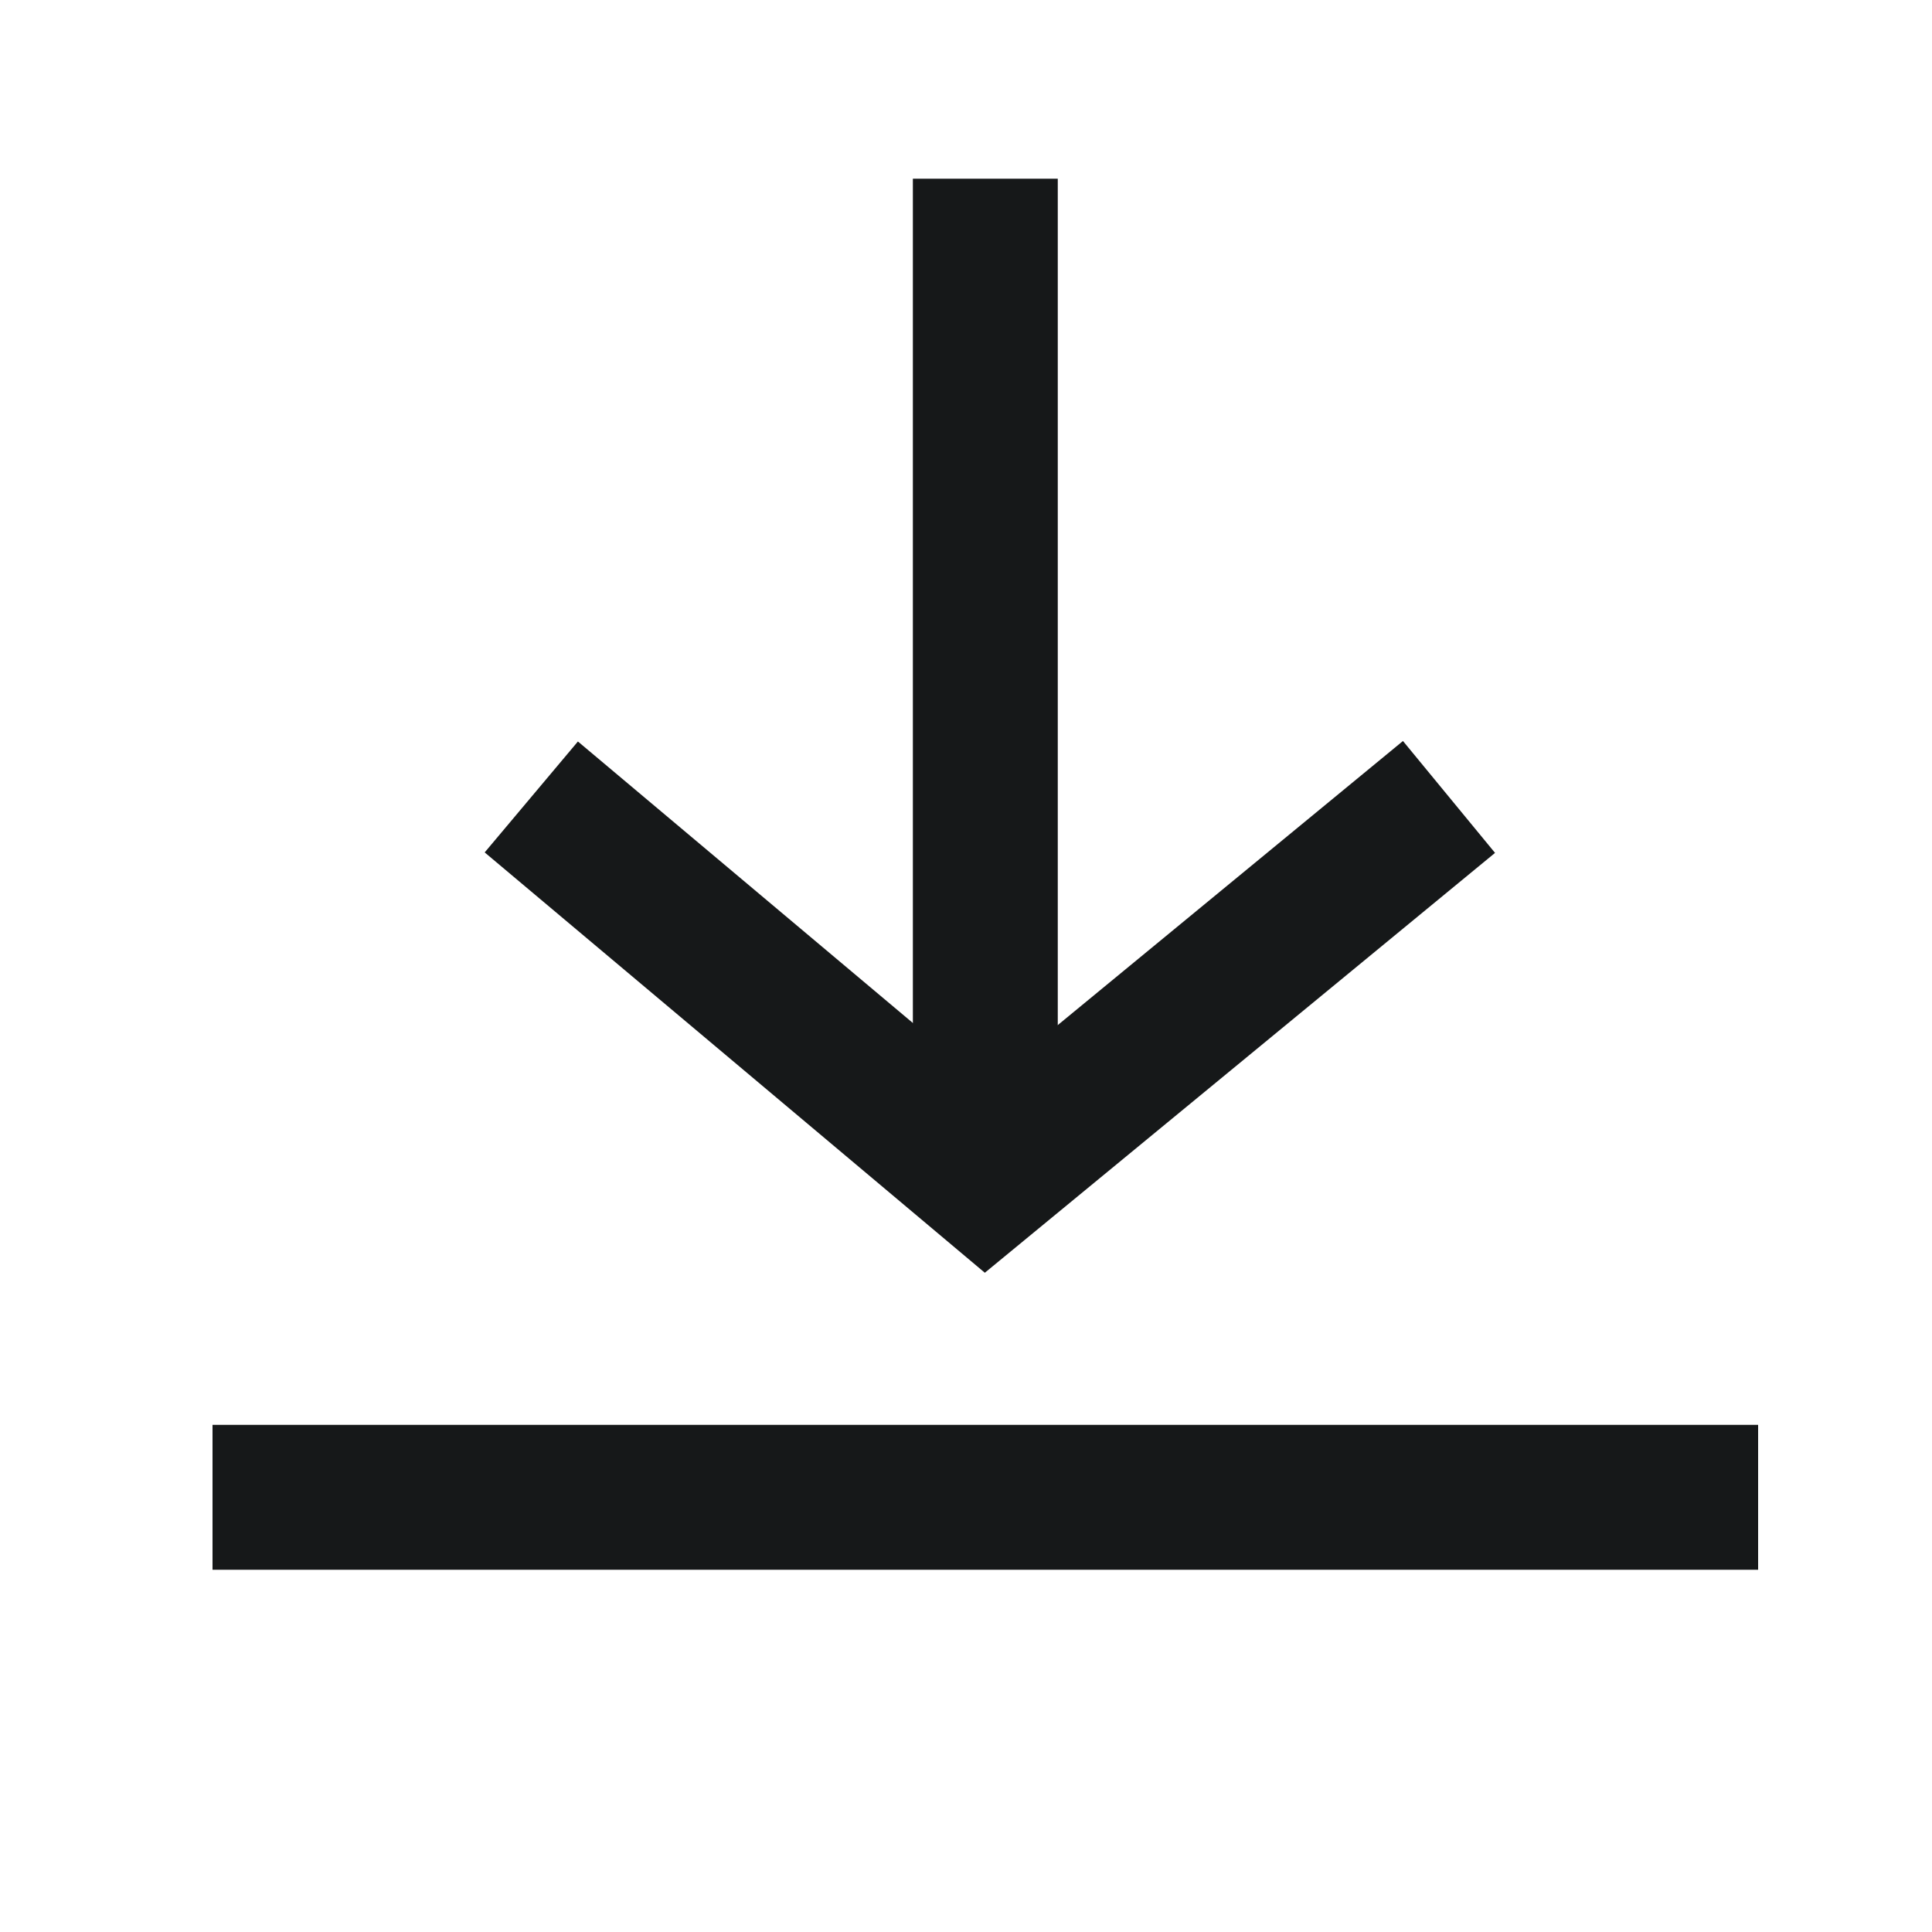
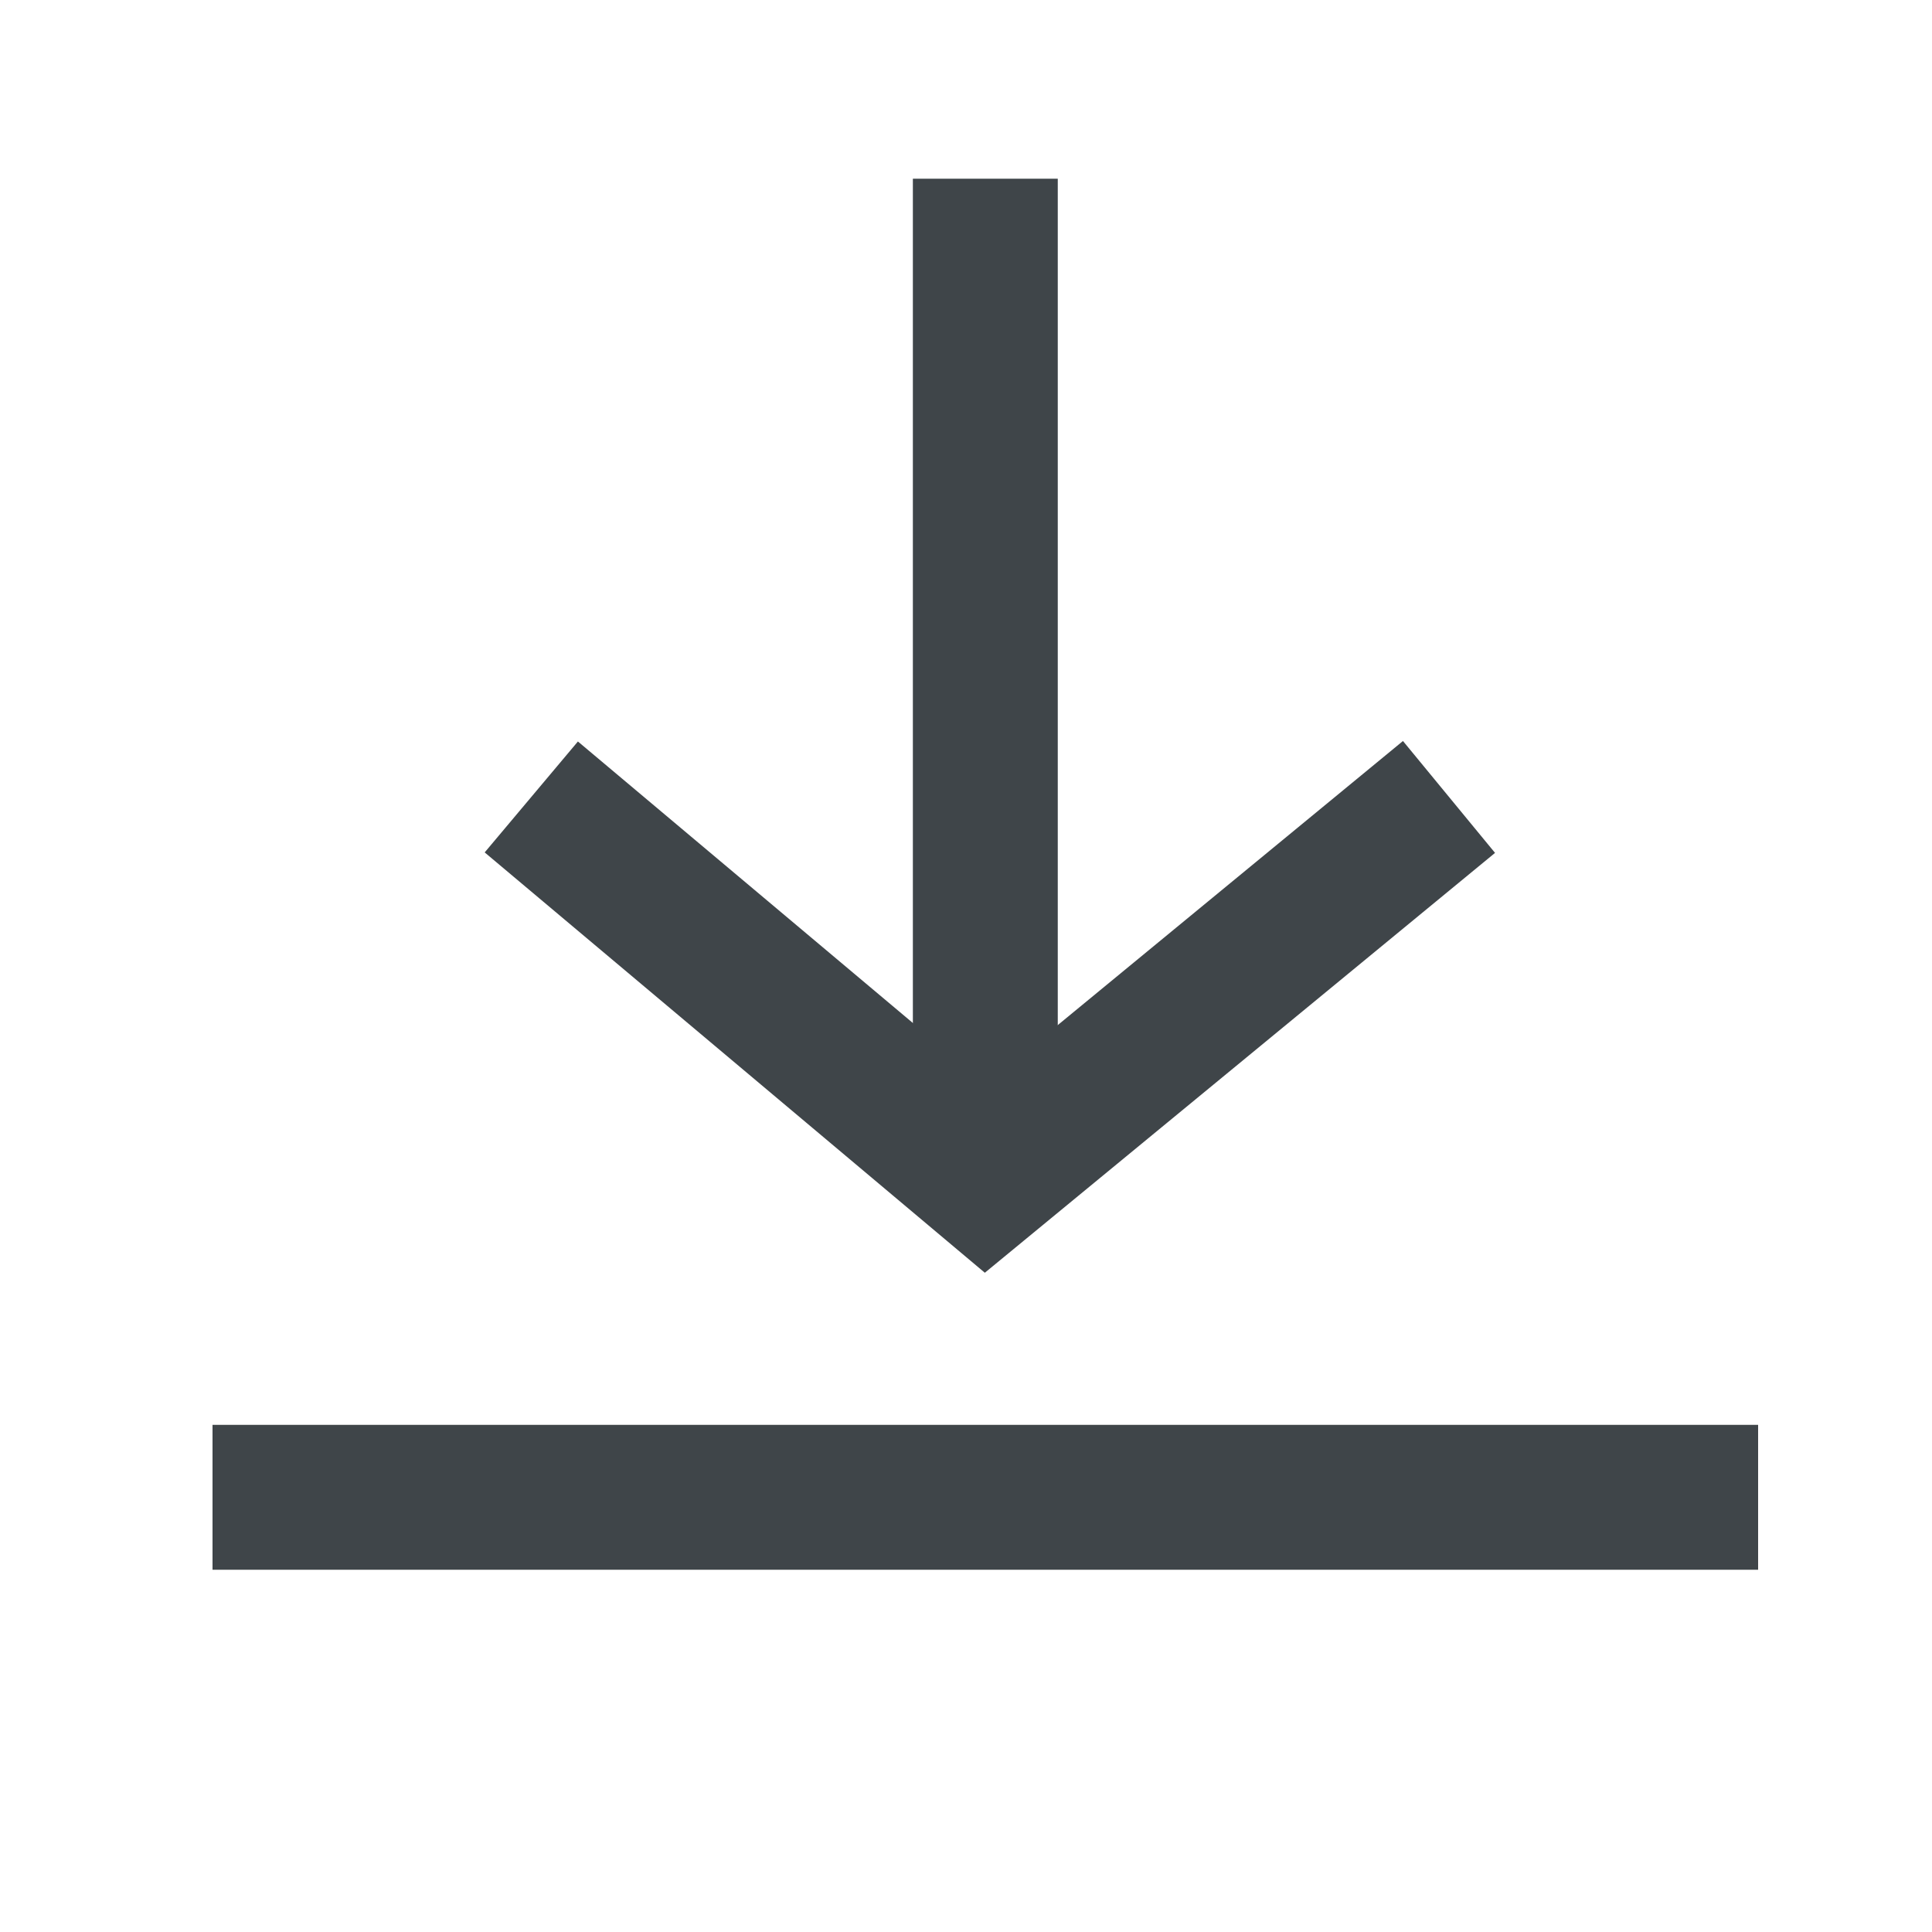
<svg xmlns="http://www.w3.org/2000/svg" version="1.1" id="Layer_1" x="0px" y="0px" width="40px" height="40px" viewBox="0 0 40 40" enable-background="new 0 0 40 40" xml:space="preserve">
  <g id="XMLID_7280_">
-     <polyline id="XMLID_7137_" fill="none" stroke="#161819" stroke-width="3" stroke-miterlimit="10" points="30,16.5 20.4,24.4    11,16.5  " />
+     <polyline id="XMLID_7137_" fill="none" stroke="#3f4549" stroke-width="3" stroke-miterlimit="10" points="30,16.5 20.4,24.4    11,16.5  " />
  </g>
-   <line id="XMLID_7217_" fill="none" stroke="#161819" stroke-width="3" stroke-miterlimit="10" x1="20.4" y1="24.4" x2="20.4" y2="3.7" />
-   <line id="XMLID_7246_" fill="none" stroke="#161819" stroke-width="3" stroke-miterlimit="10" x1="4.4" y1="31" x2="36.4" y2="31" />
+   <line id="XMLID_7217_" fill="none" stroke="#3f4549" stroke-width="3" stroke-miterlimit="10" x1="20.4" y1="24.4" x2="20.4" y2="3.7" />
+   <line id="XMLID_7246_" fill="none" stroke="#3f4549" stroke-width="3" stroke-miterlimit="10" x1="4.4" y1="31" x2="36.4" y2="31" />
</svg>
